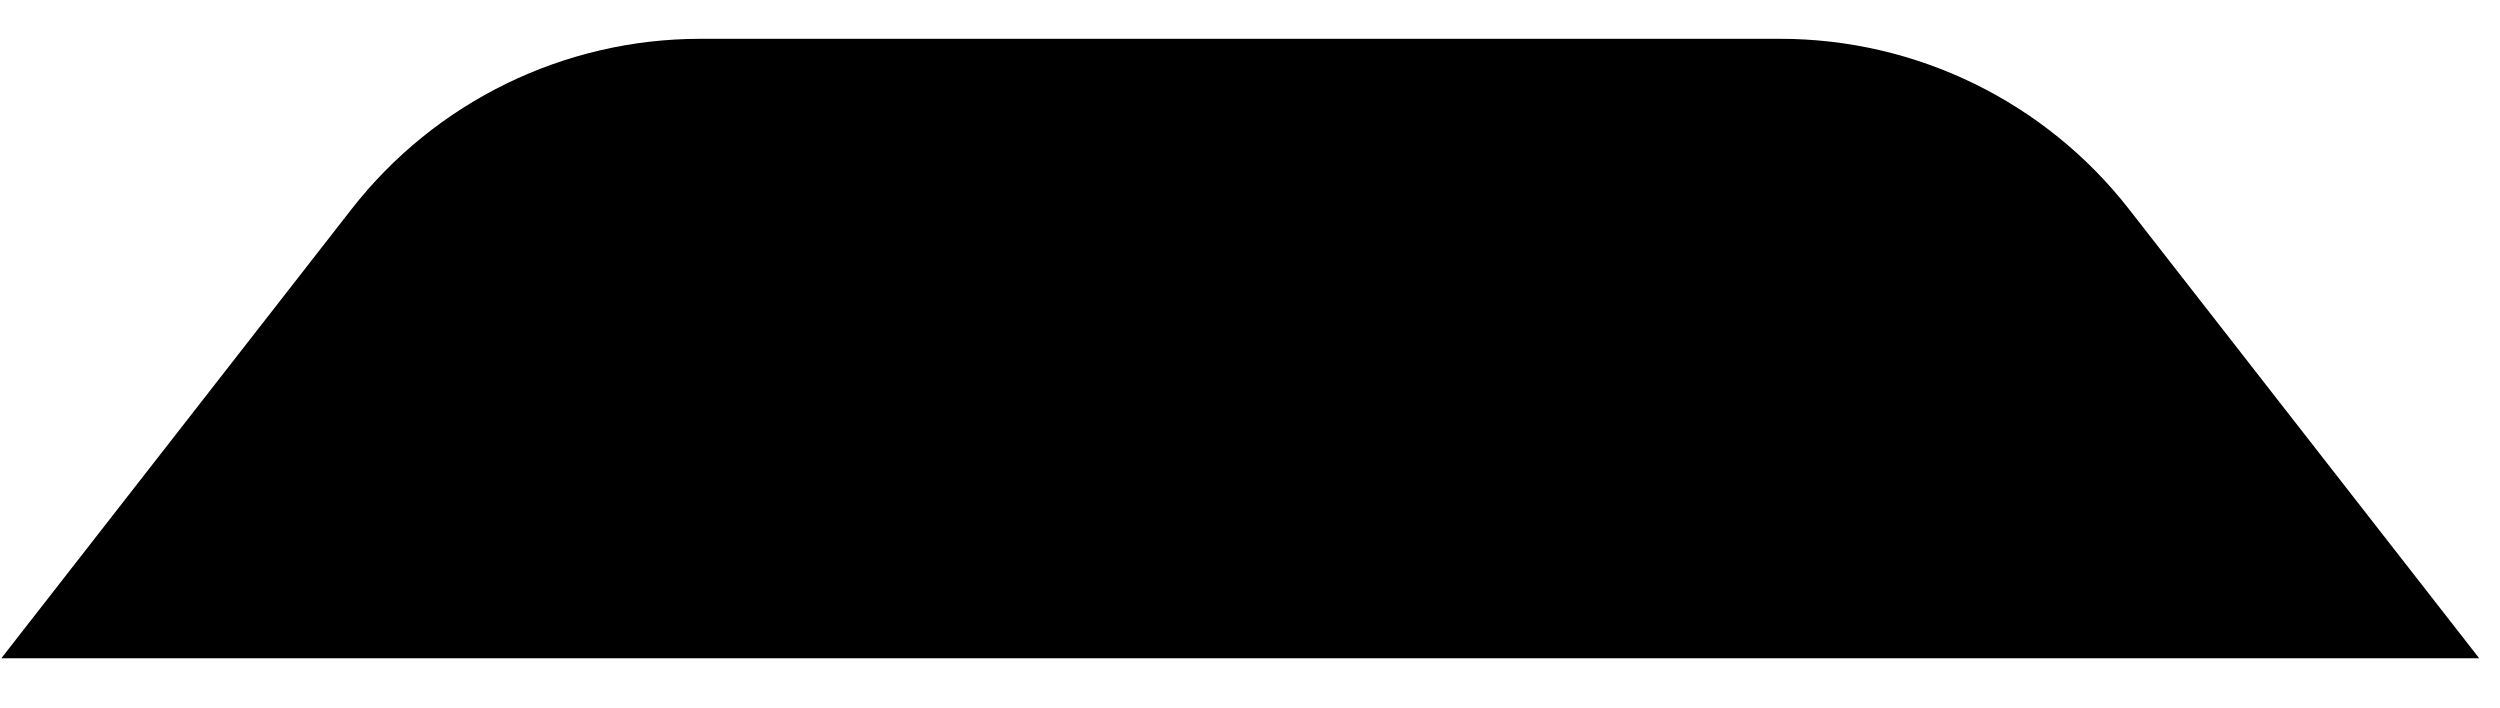
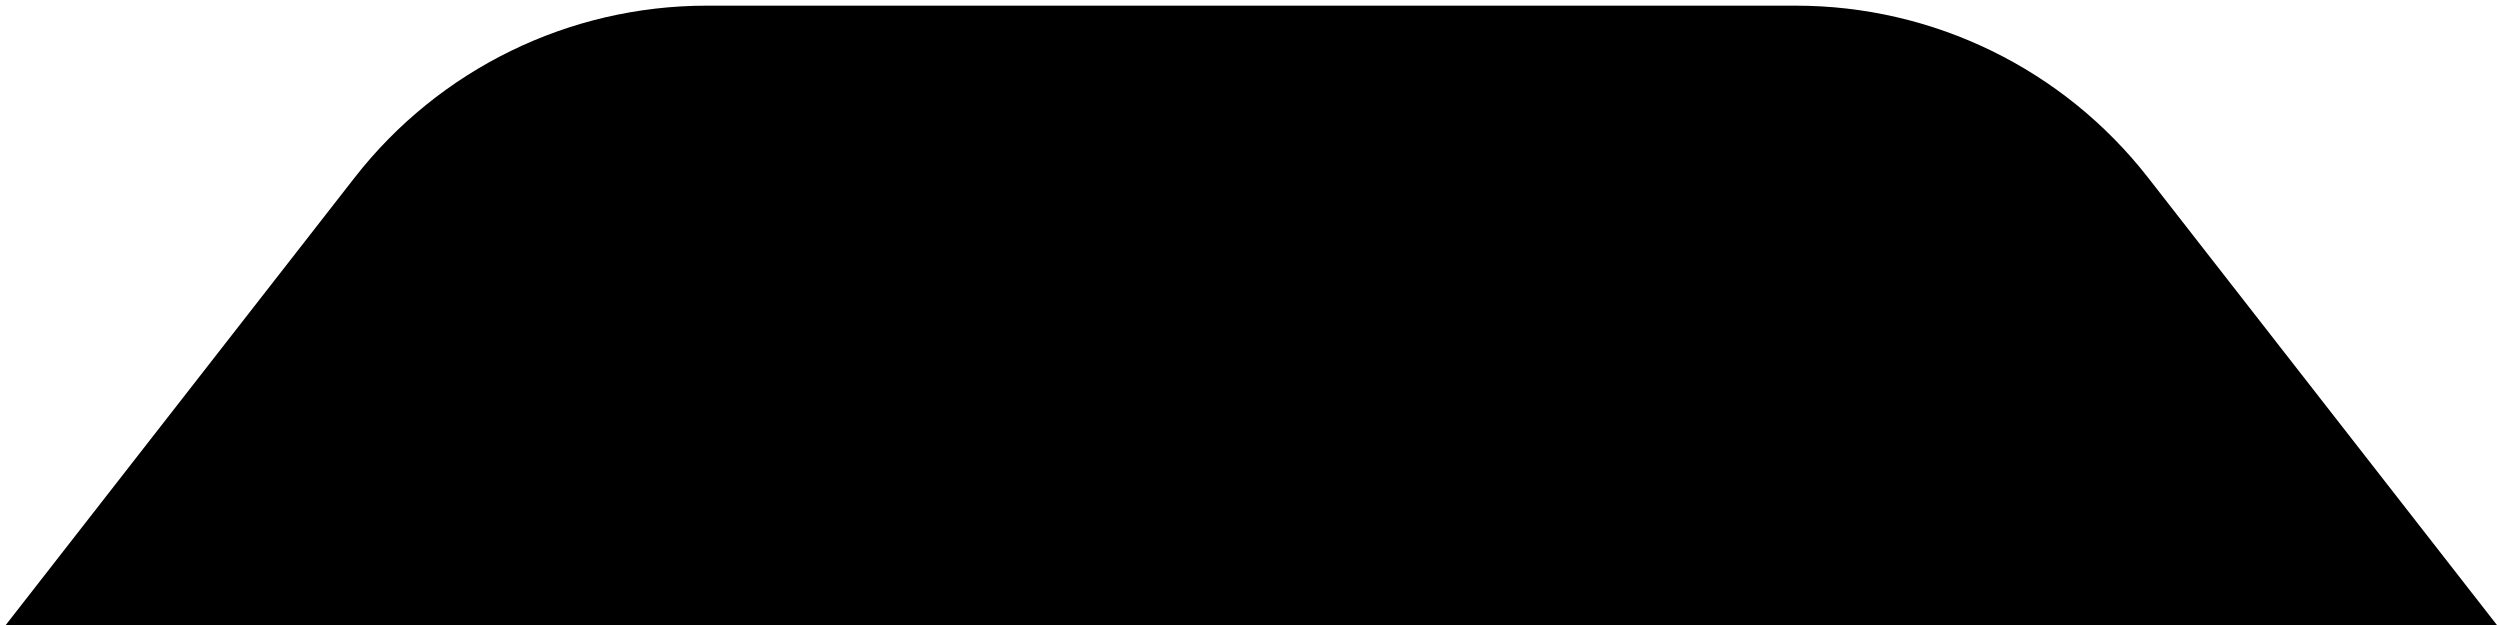
- <svg xmlns="http://www.w3.org/2000/svg" width="113" height="32" viewBox="0 0 113 29" fill="none">
+ <svg xmlns="http://www.w3.org/2000/svg" width="112" height="28" viewBox="0 0 112 28" fill="none">
  <path d="M15.889 7.955L0.06 28.254H112.06L96.231 7.955C92.441 3.095 86.622 0.254 80.459 0.254H31.66C25.497 0.254 19.678 3.095 15.889 7.955Z" fill="currentColor" />
</svg>
